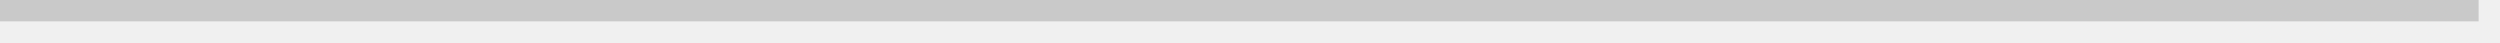
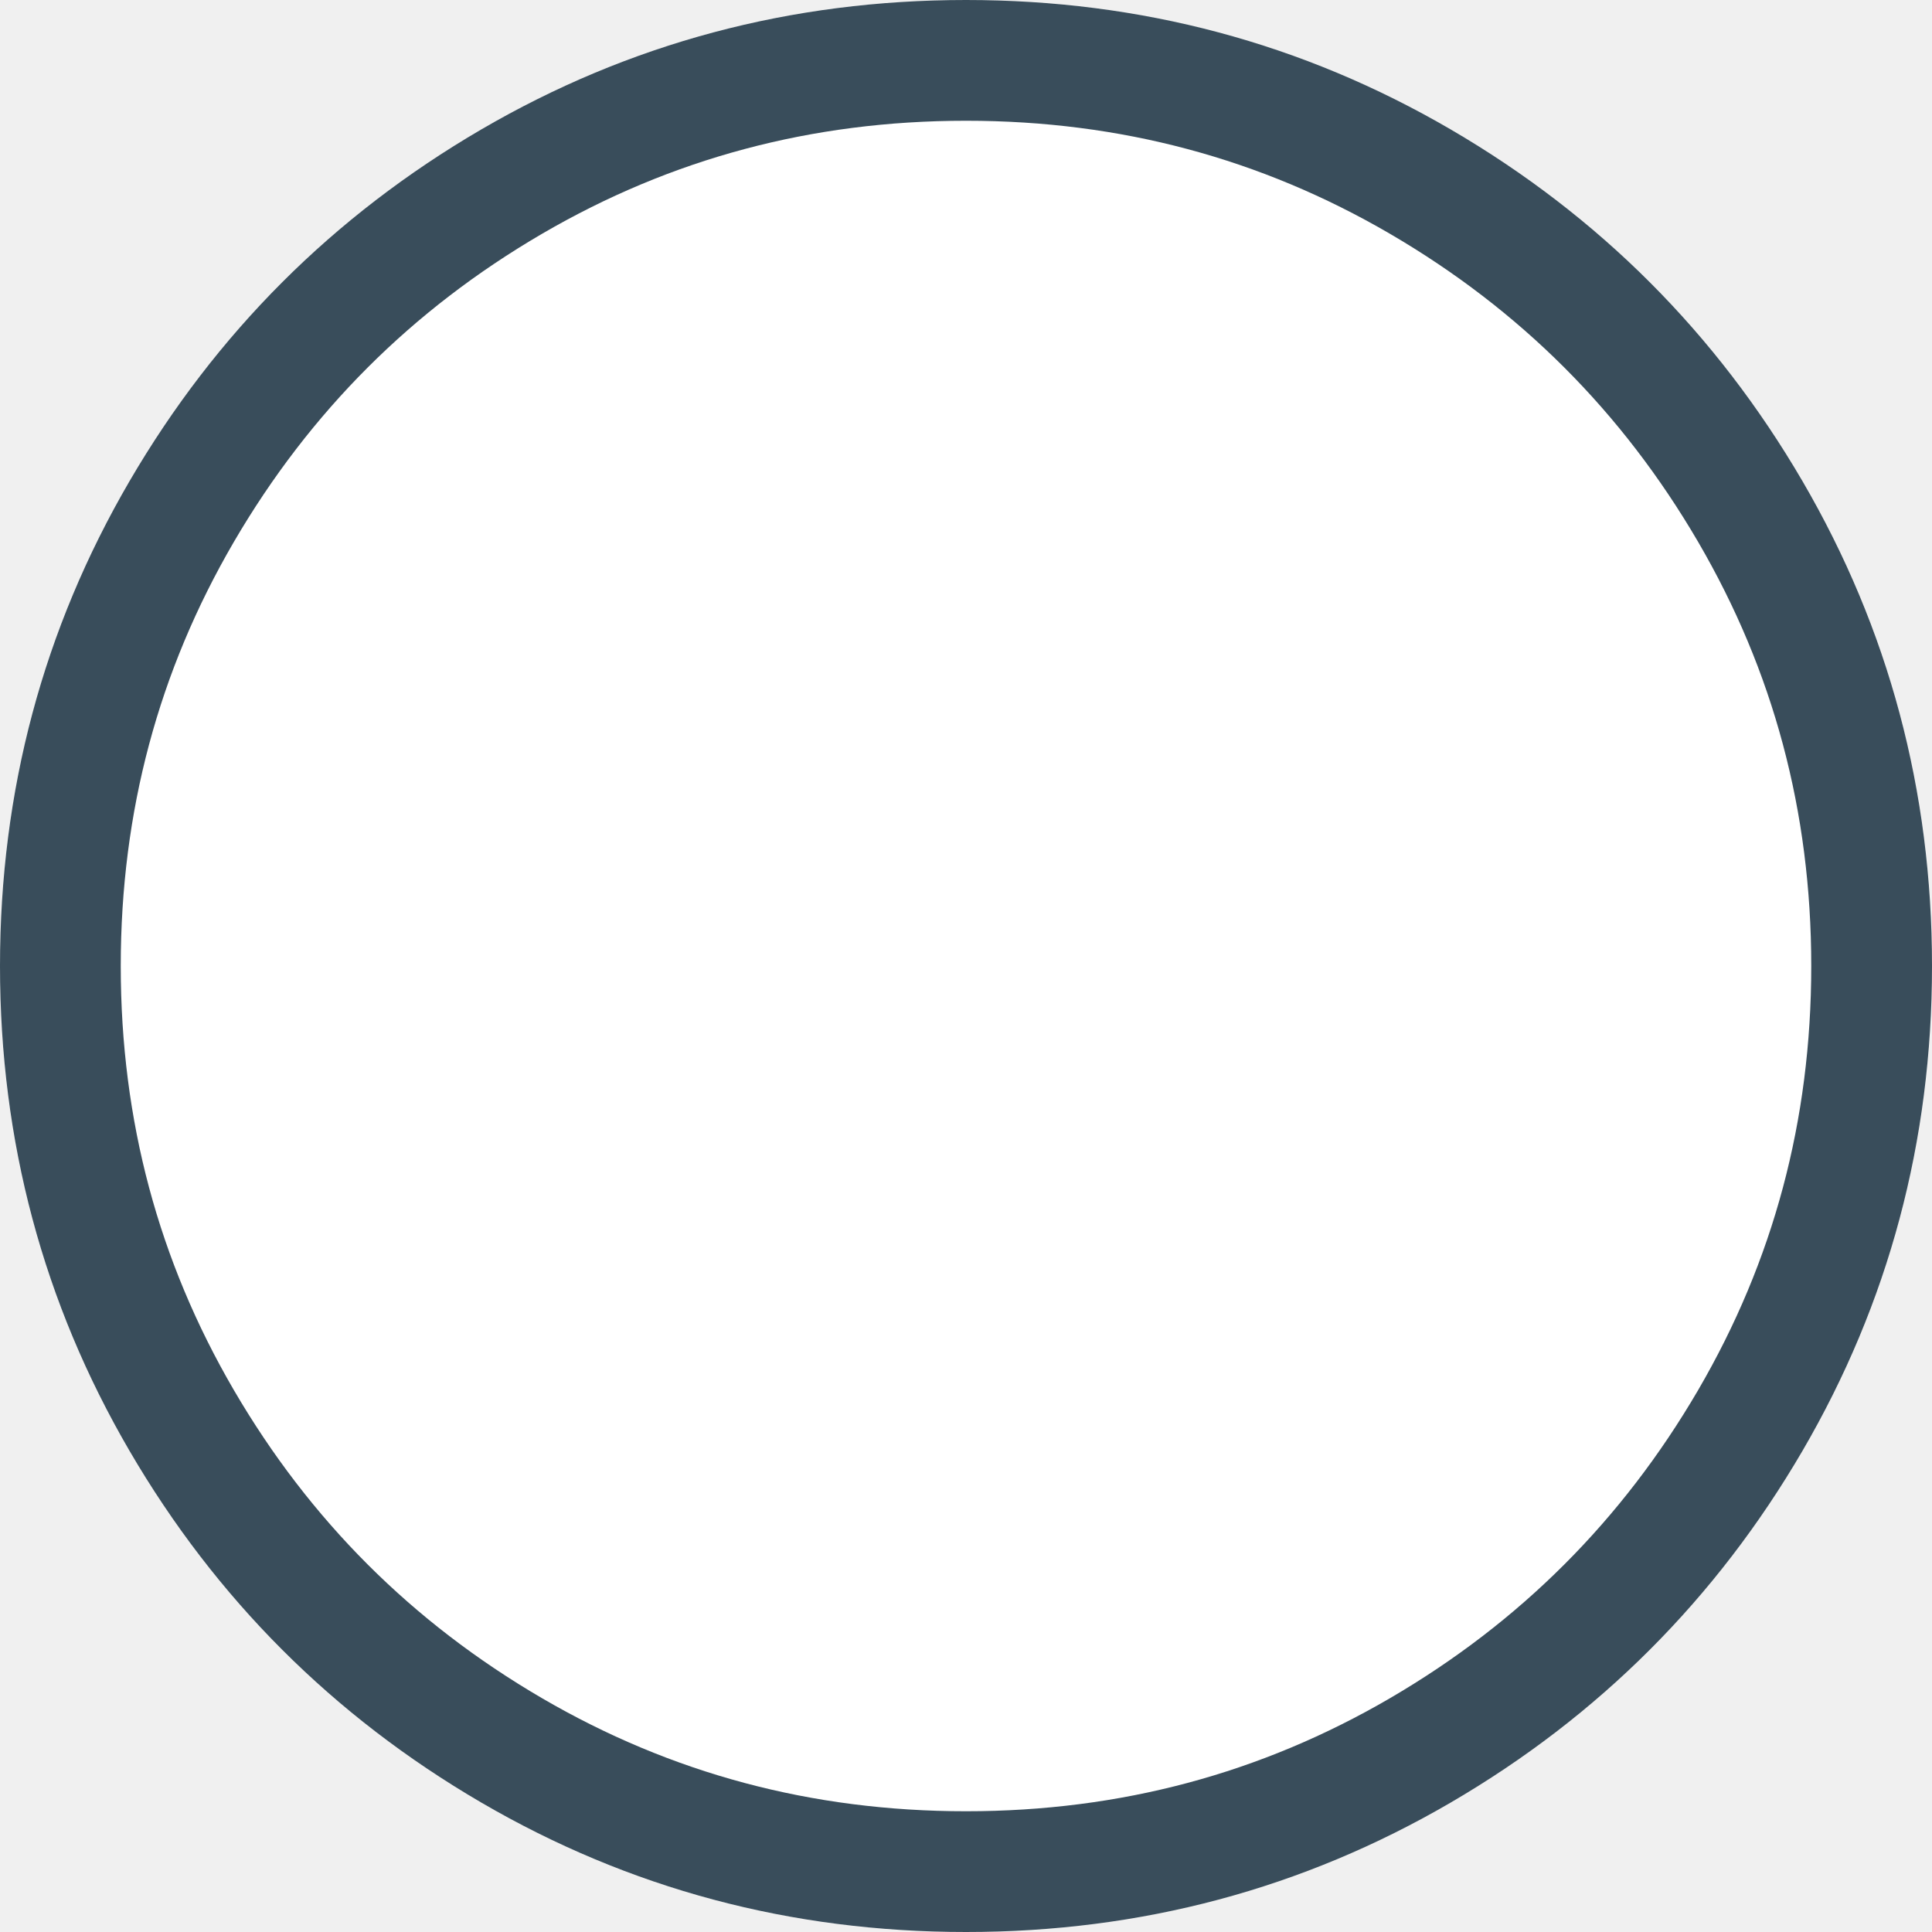
- <svg xmlns="http://www.w3.org/2000/svg" version="1.1" width="117px" height="2px">
-   <g transform="matrix(1 0 0 1 -1230 -1629 )">
-     <path d="M 1230 1629.5  L 1346 1629.5  " stroke-width="1" stroke="#c9c9c9" fill="none" />
+ <svg xmlns="http://www.w3.org/2000/svg" version="1.1" width="16px" height="16px">
+   <defs>
+     <mask fill="white" id="clip6">
+       <path d="M 14.927 3.984  C 15.642 5.21  16 6.549  16 8  C 16 9.451  15.642 10.79  14.927 12.016  C 14.212 13.241  13.241 14.212  12.016 14.927  C 10.79 15.642  9.451 16  8 16  C 6.549 16  5.21 15.642  3.984 14.927  C 2.759 14.212  1.788 13.241  1.073 12.016  C 0.358 10.79  0 9.451  0 8  C 0 6.549  0.358 5.21  1.073 3.984  C 1.788 2.759  2.759 1.788  3.984 1.073  C 5.21 0.358  6.549 0  8 0  C 9.451 0  10.79 0.358  12.016 1.073  C 13.241 1.788  14.212 2.759  14.927 3.984  Z " fill-rule="evenodd" />
+     </mask>
+   </defs>
+   <g transform="matrix(1 0 0 1 -223 -1188 )">
+     <path d="M 14.927 3.984  C 15.642 5.21  16 6.549  16 8  C 16 9.451  15.642 10.79  14.927 12.016  C 14.212 13.241  13.241 14.212  12.016 14.927  C 10.79 15.642  9.451 16  8 16  C 6.549 16  5.21 15.642  3.984 14.927  C 2.759 14.212  1.788 13.241  1.073 12.016  C 0.358 10.79  0 9.451  0 8  C 0 6.549  0.358 5.21  1.073 3.984  C 1.788 2.759  2.759 1.788  3.984 1.073  C 5.21 0.358  6.549 0  8 0  C 9.451 0  10.79 0.358  12.016 1.073  C 13.241 1.788  14.212 2.759  14.927 3.984  Z " fill-rule="nonzero" fill="#ffffff" stroke="none" transform="matrix(1 0 0 1 223 1188 )" />
+     <path d="M 14.927 3.984  C 15.642 5.21  16 6.549  16 8  C 16 9.451  15.642 10.79  14.927 12.016  C 14.212 13.241  13.241 14.212  12.016 14.927  C 10.79 15.642  9.451 16  8 16  C 6.549 16  5.21 15.642  3.984 14.927  C 2.759 14.212  1.788 13.241  1.073 12.016  C 0.358 10.79  0 9.451  0 8  C 0 6.549  0.358 5.21  1.073 3.984  C 1.788 2.759  2.759 1.788  3.984 1.073  C 5.21 0.358  6.549 0  8 0  C 9.451 0  10.79 0.358  12.016 1.073  C 13.241 1.788  14.212 2.759  14.927 3.984  Z " stroke-width="2" stroke="#082133" fill="none" stroke-opacity="0.8" transform="matrix(1 0 0 1 223 1188 )" mask="url(#clip6)" />
  </g>
</svg>
